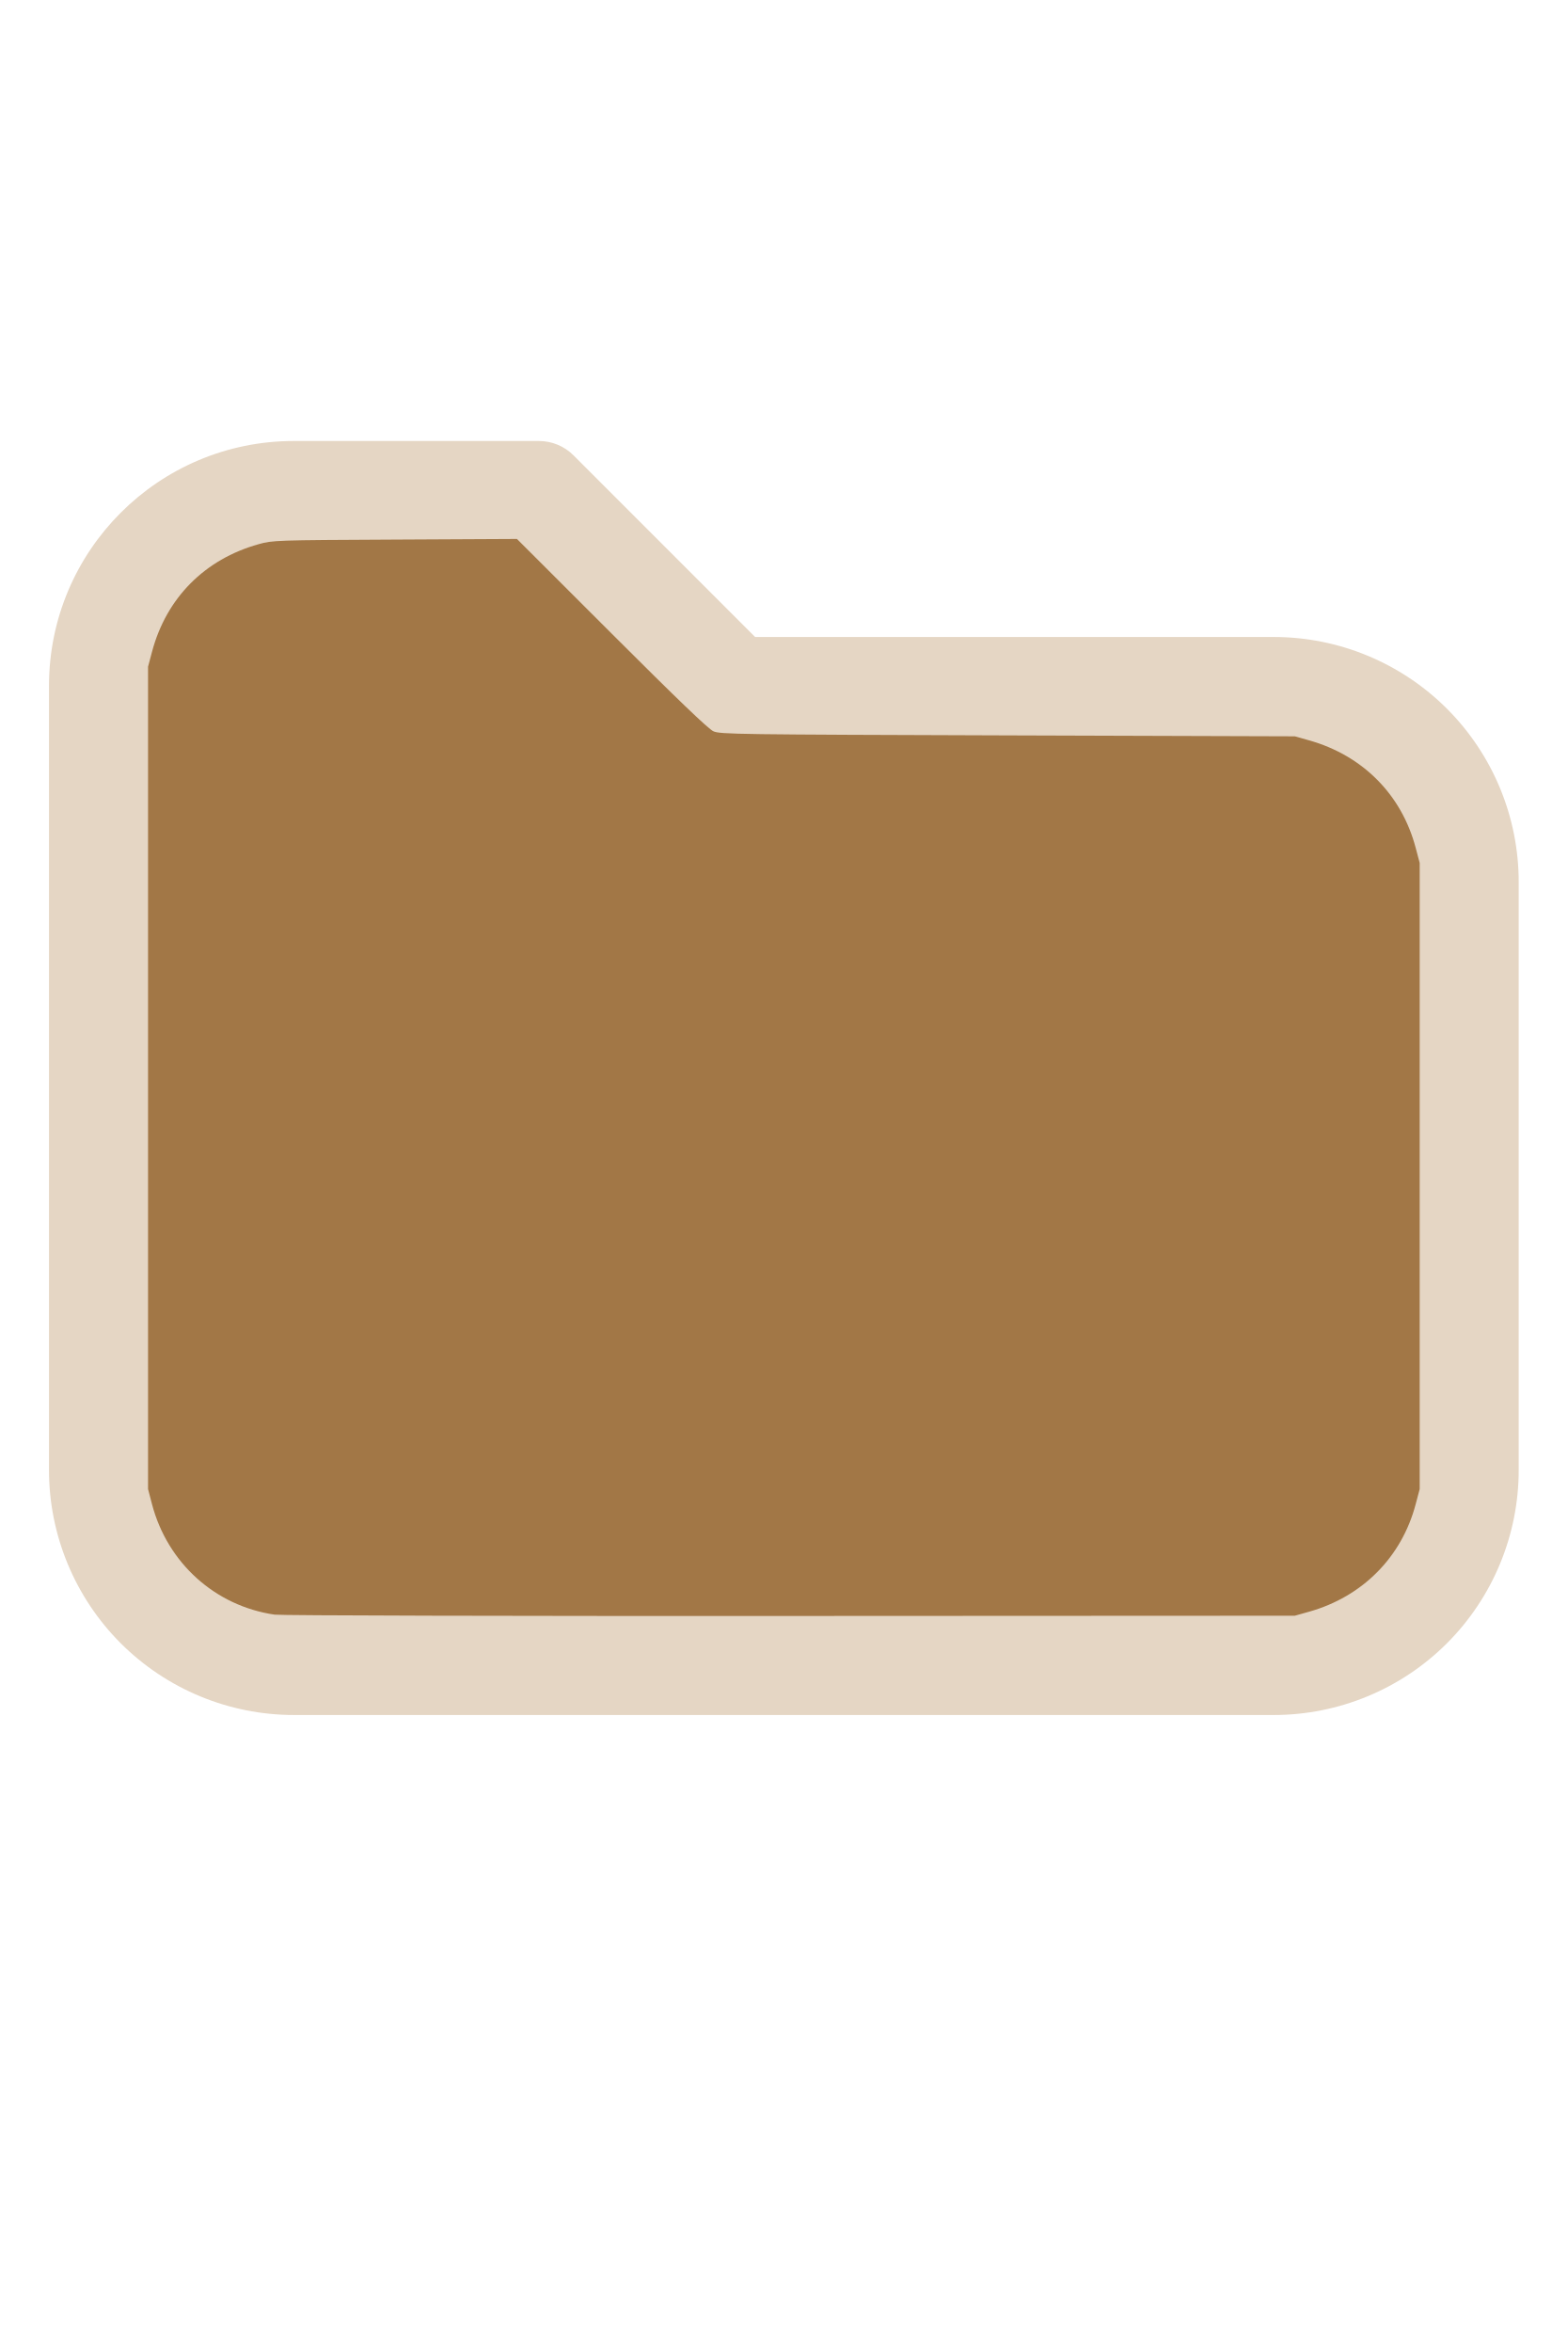
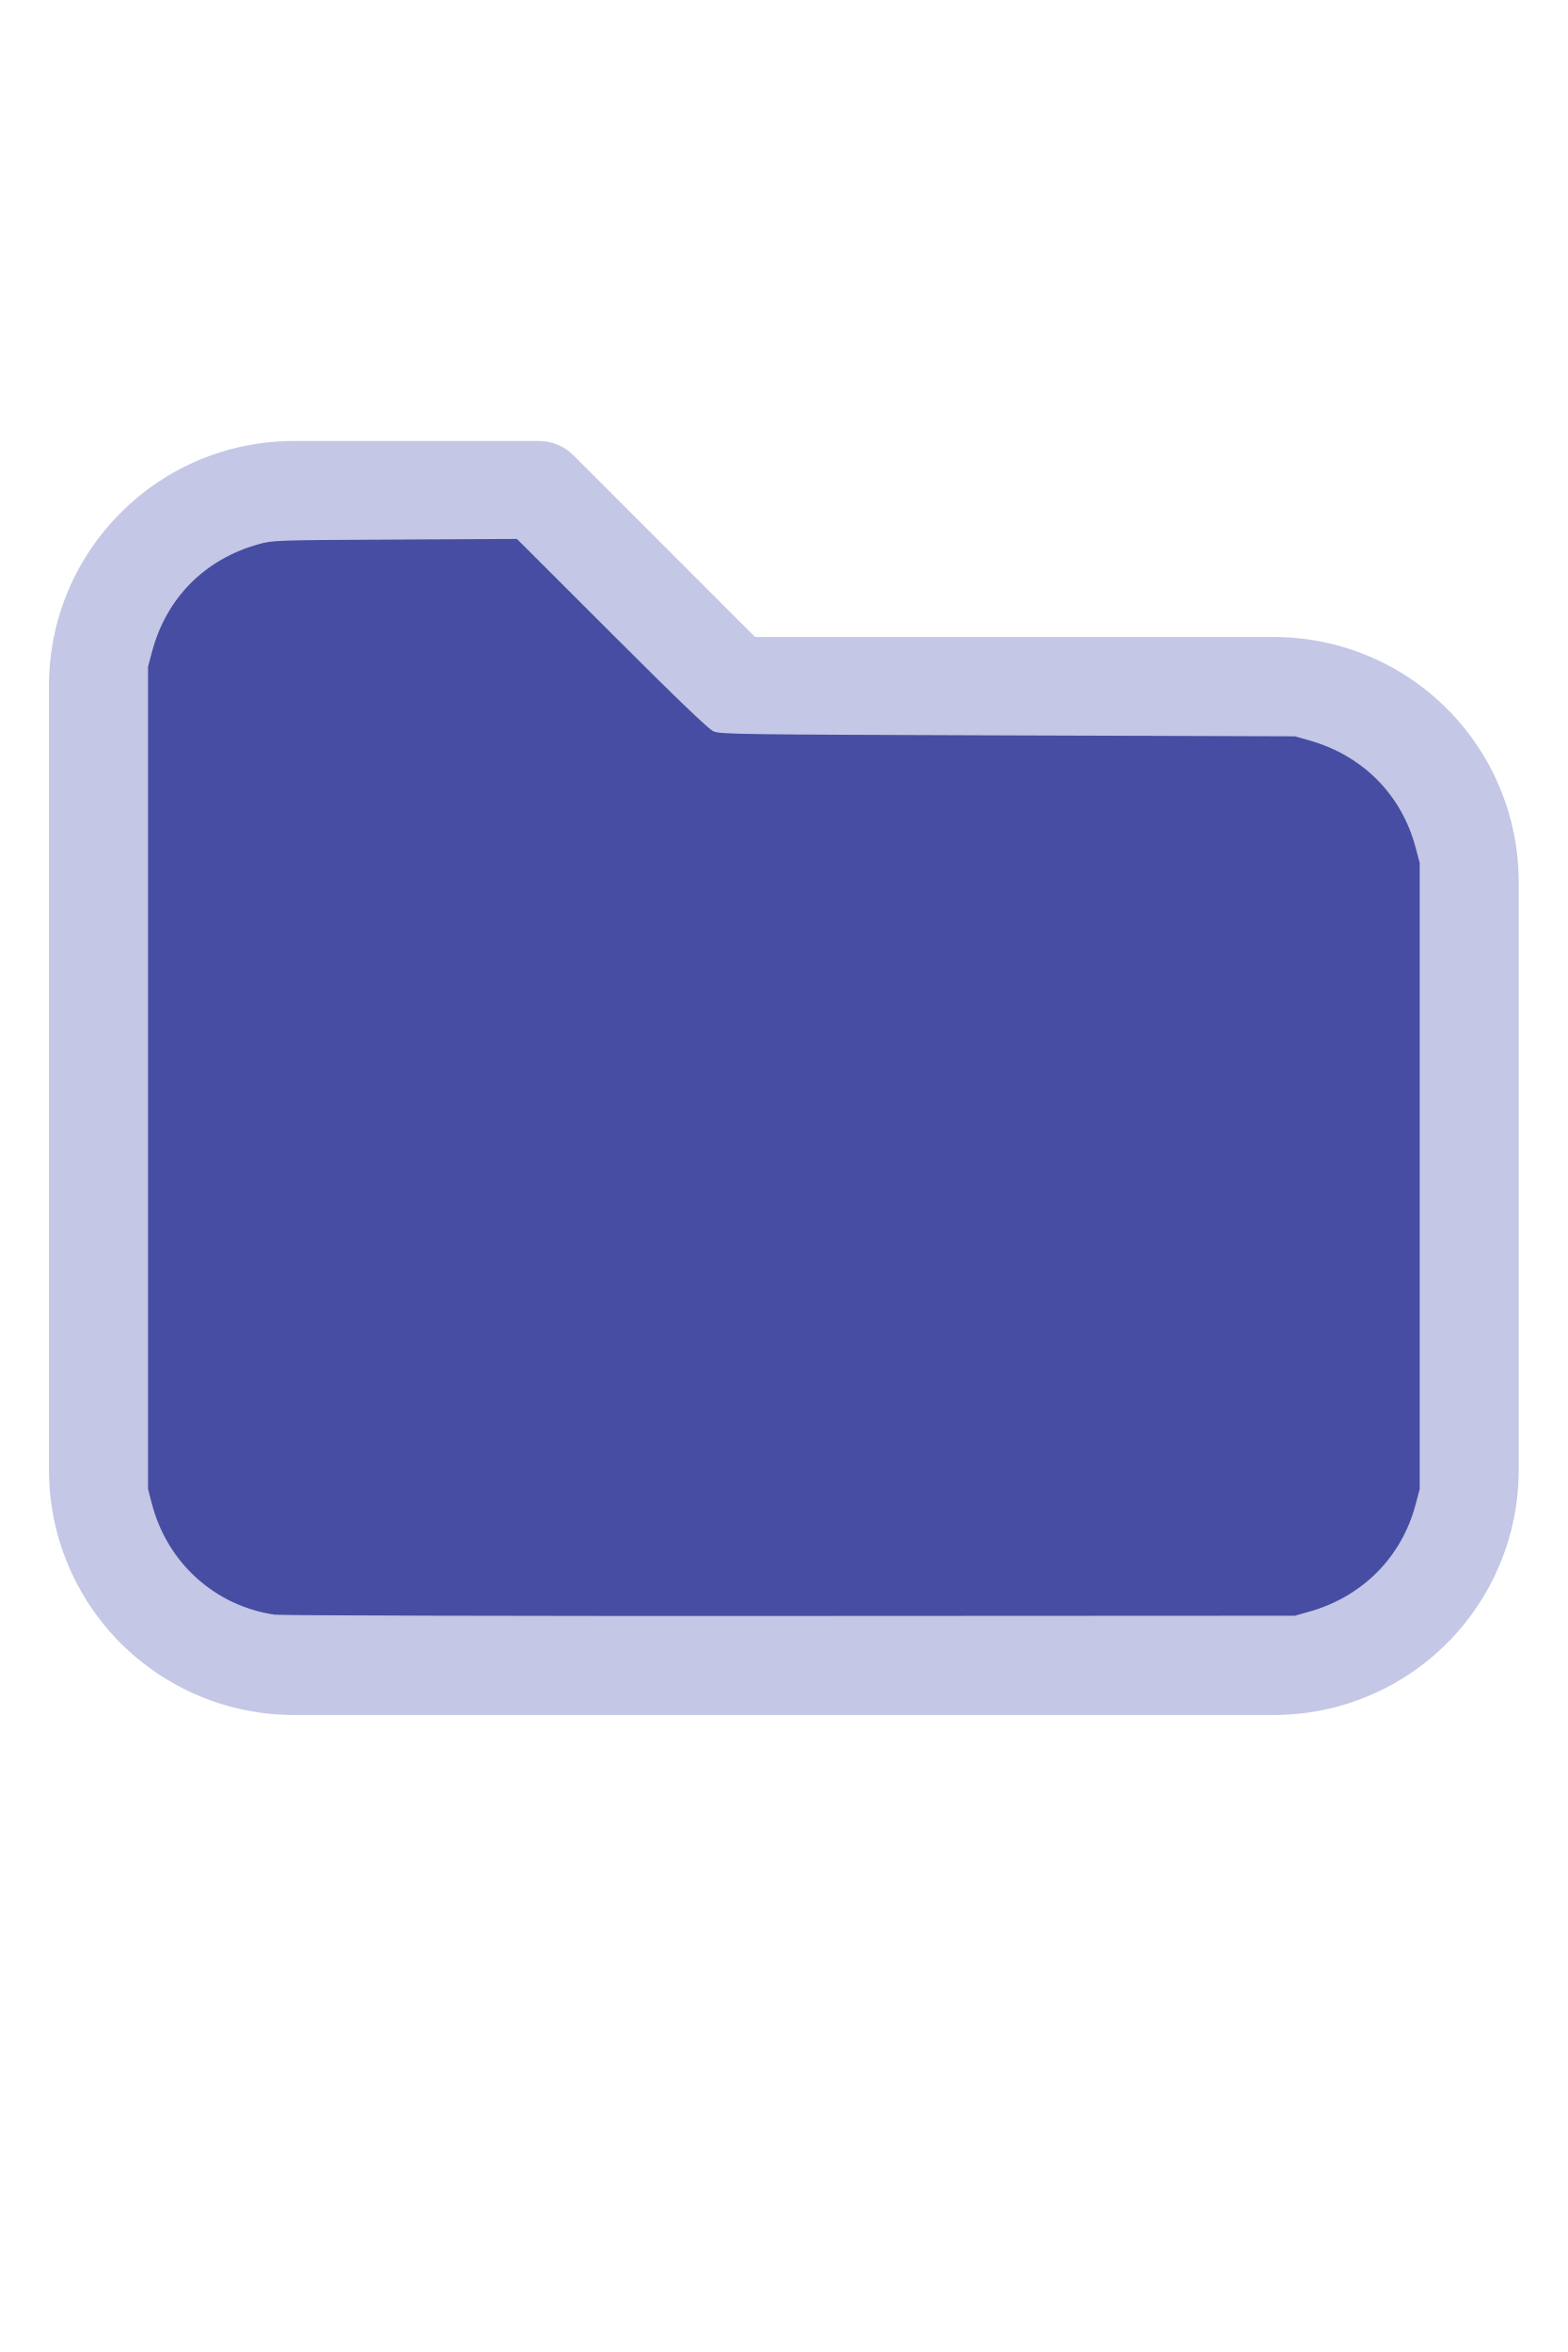
<svg xmlns="http://www.w3.org/2000/svg" version="1.1" width="16" height="24" viewBox="0 0 32 32" xml:space="preserve">
-   <g style="fill:#E5D6C4;">
+   <g style="fill:#C4C7E5;">
    <path d="M1,5.998l-0,16.002c-0,1.326 0.527,2.598 1.464,3.536c0.938,0.937 2.21,1.464 3.536,1.464c5.322,0 14.678,-0 20,0c1.326,0 2.598,-0.527 3.536,-1.464c0.937,-0.938 1.464,-2.21 1.464,-3.536c0,-3.486 0,-8.514 0,-12c0,-1.326 -0.527,-2.598 -1.464,-3.536c-0.938,-0.937 -2.21,-1.464 -3.536,-1.464c-0,0 -10.586,0 -10.586,0c0,-0 -3.707,-3.707 -3.707,-3.707c-0.187,-0.188 -0.442,-0.293 -0.707,-0.293l-5.002,0c-2.76,0 -4.998,2.238 -4.998,4.998Zm2,-0l-0,16.002c-0,0.796 0.316,1.559 0.879,2.121c0.562,0.563 1.325,0.879 2.121,0.879l20,0c0.796,0 1.559,-0.316 2.121,-0.879c0.563,-0.562 0.879,-1.325 0.879,-2.121c0,-3.486 0,-8.514 0,-12c0,-0.796 -0.316,-1.559 -0.879,-2.121c-0.562,-0.563 -1.325,-0.879 -2.121,-0.879c-7.738,0 -11,0 -11,0c-0.265,0 -0.52,-0.105 -0.707,-0.293c-0,0 -3.707,-3.707 -3.707,-3.707c-0,0 -4.588,0 -4.588,0c-1.656,0 -2.998,1.342 -2.998,2.998Z" />
  </g>
-   <g style="fill:#A27746;stroke-width:0;">
+   <g style="fill:#464DA2;stroke-width:0;">
    <path d="M 5.606,24.952 C 4.392,24.775 3.42,23.9 3.103,22.699 L 3.022,22.389 V 13.998 5.606 L 3.104,5.298 C 3.396,4.203 4.18,3.412 5.279,3.106 5.565,3.026 5.615,3.024 8.061,3.012 l 2.491,-0.013 1.932,1.93 c 1.344,1.343 1.976,1.95 2.078,1.995 0.137,0.062 0.474,0.066 6.007,0.084 l 5.861,0.019 0.291,0.082 c 1.095,0.308 1.89,1.109 2.176,2.193 l 0.082,0.309 V 16 22.389 l -0.082,0.309 c -0.284,1.079 -1.086,1.888 -2.176,2.194 l -0.291,0.082 -10.303,0.005 c -5.7,0.003 -10.4,-0.009 -10.521,-0.027 z" />
  </g>
</svg>
